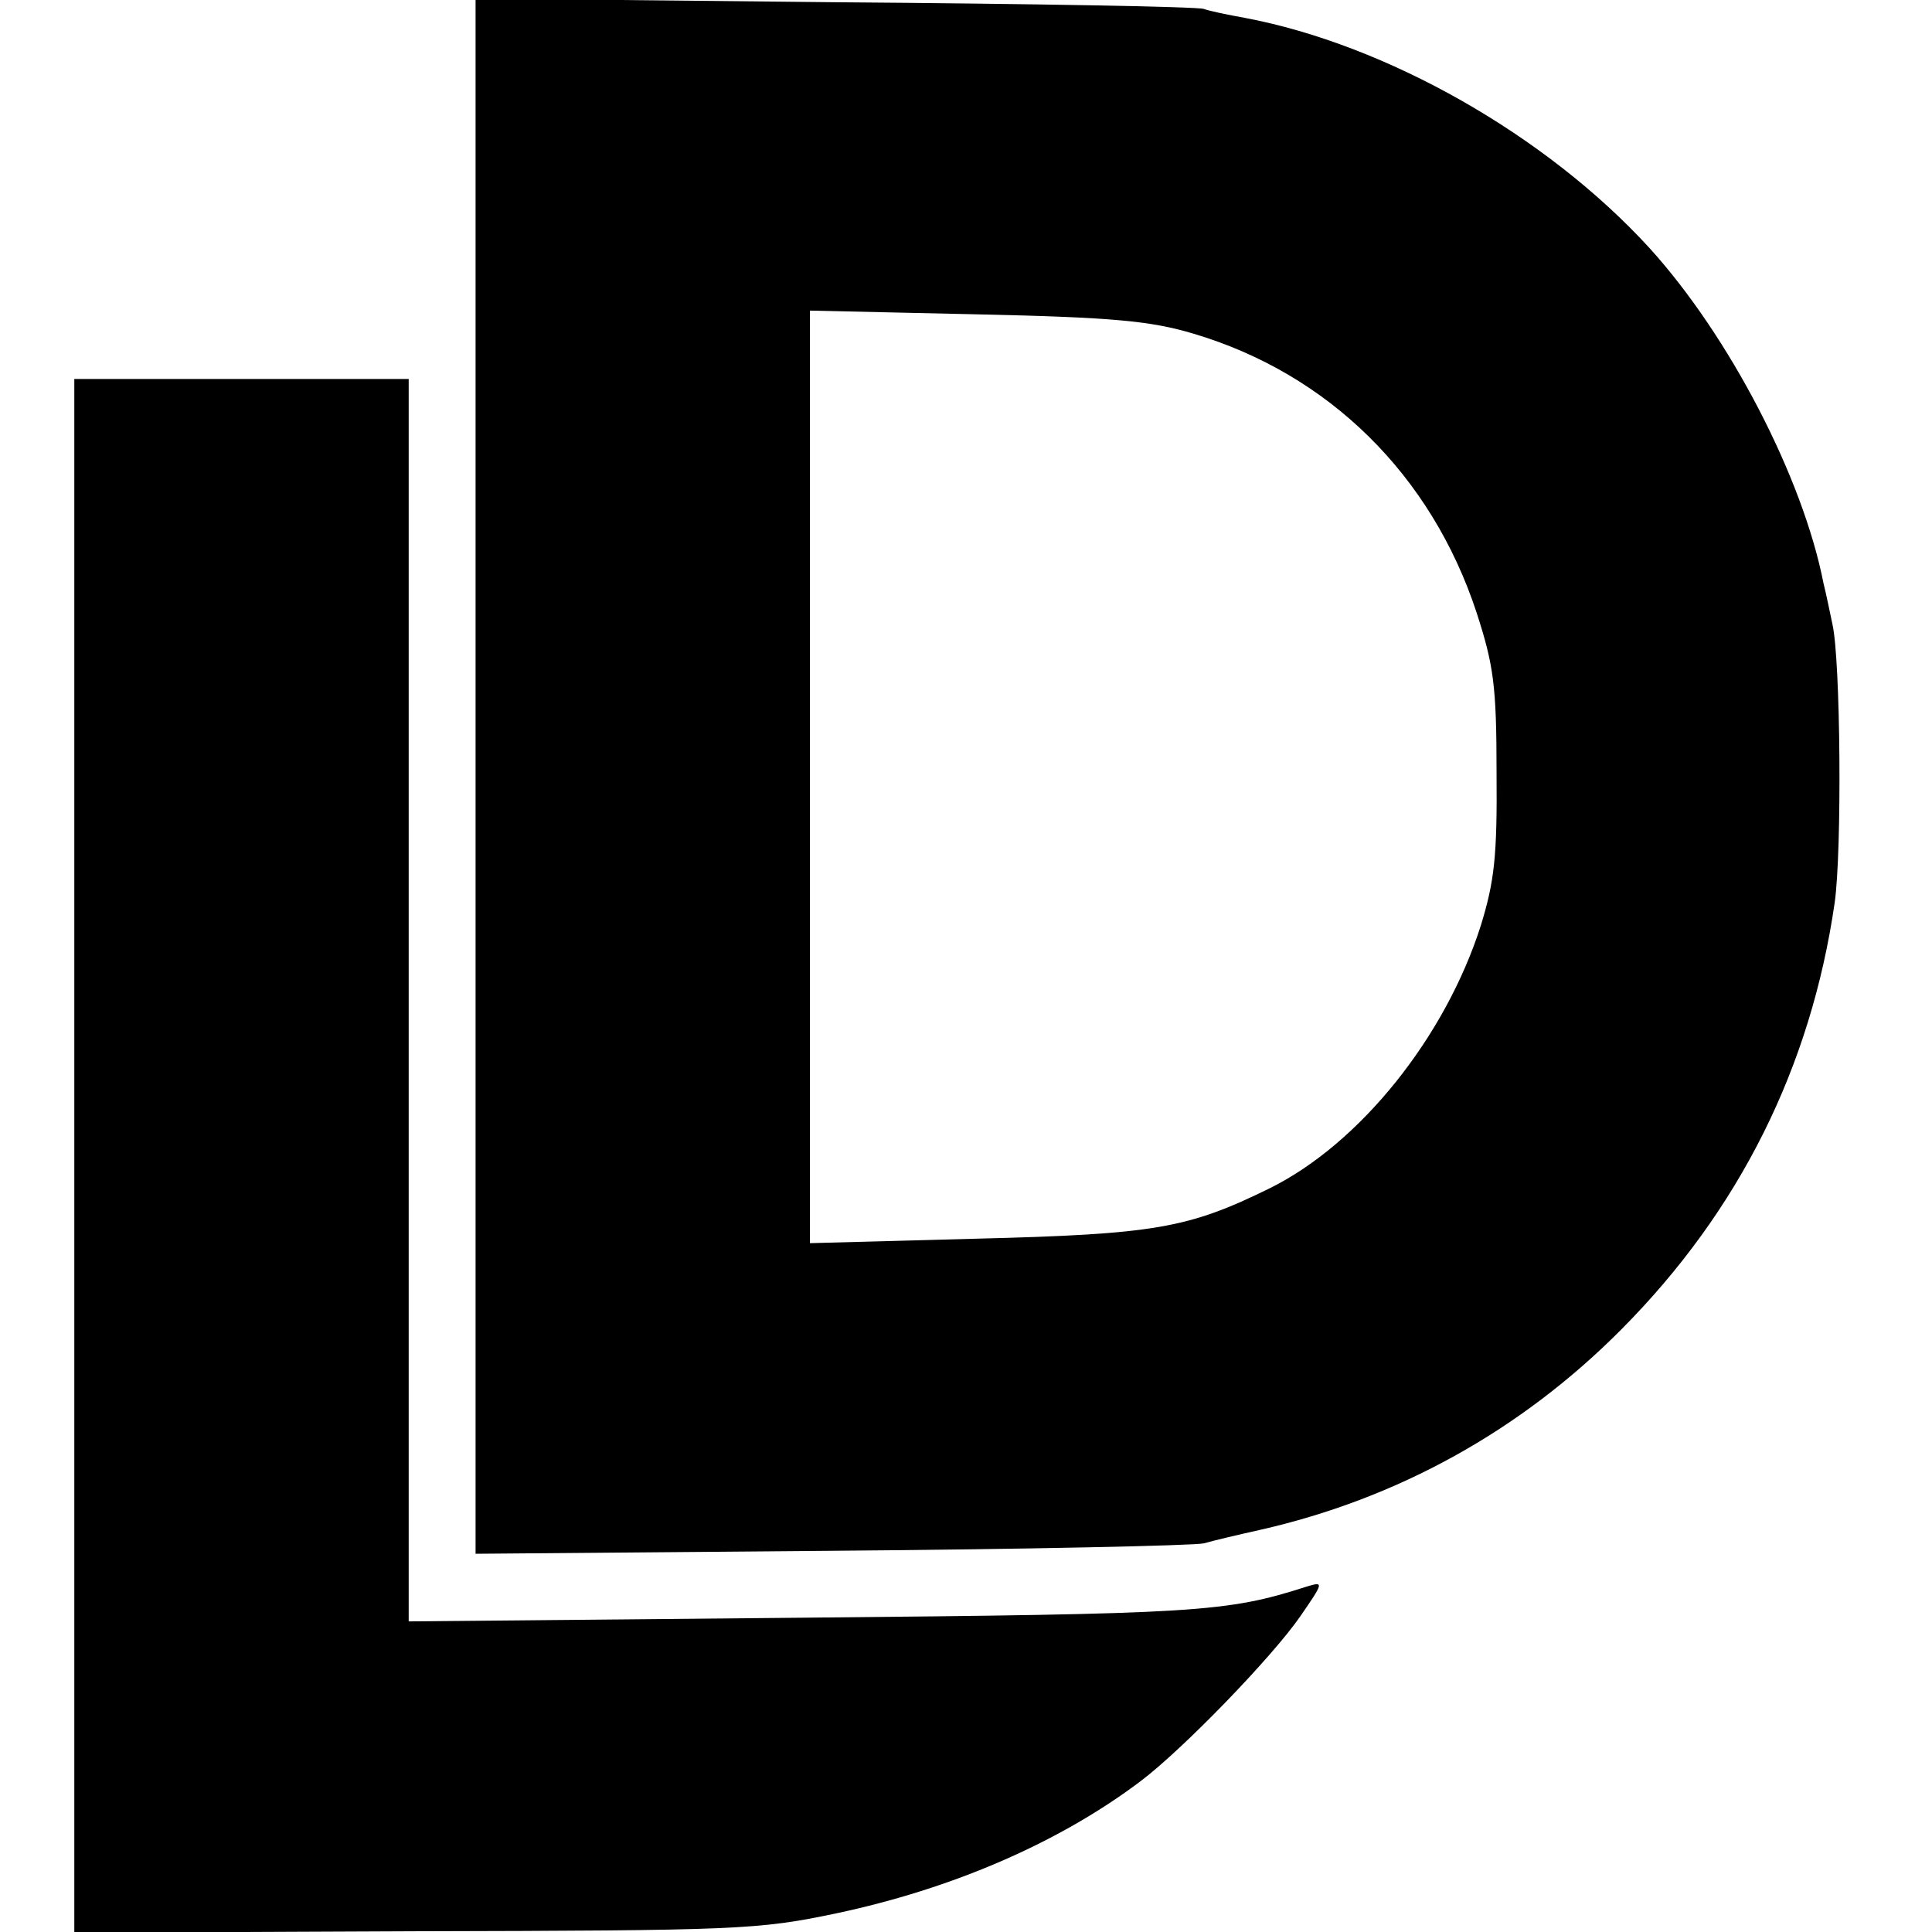
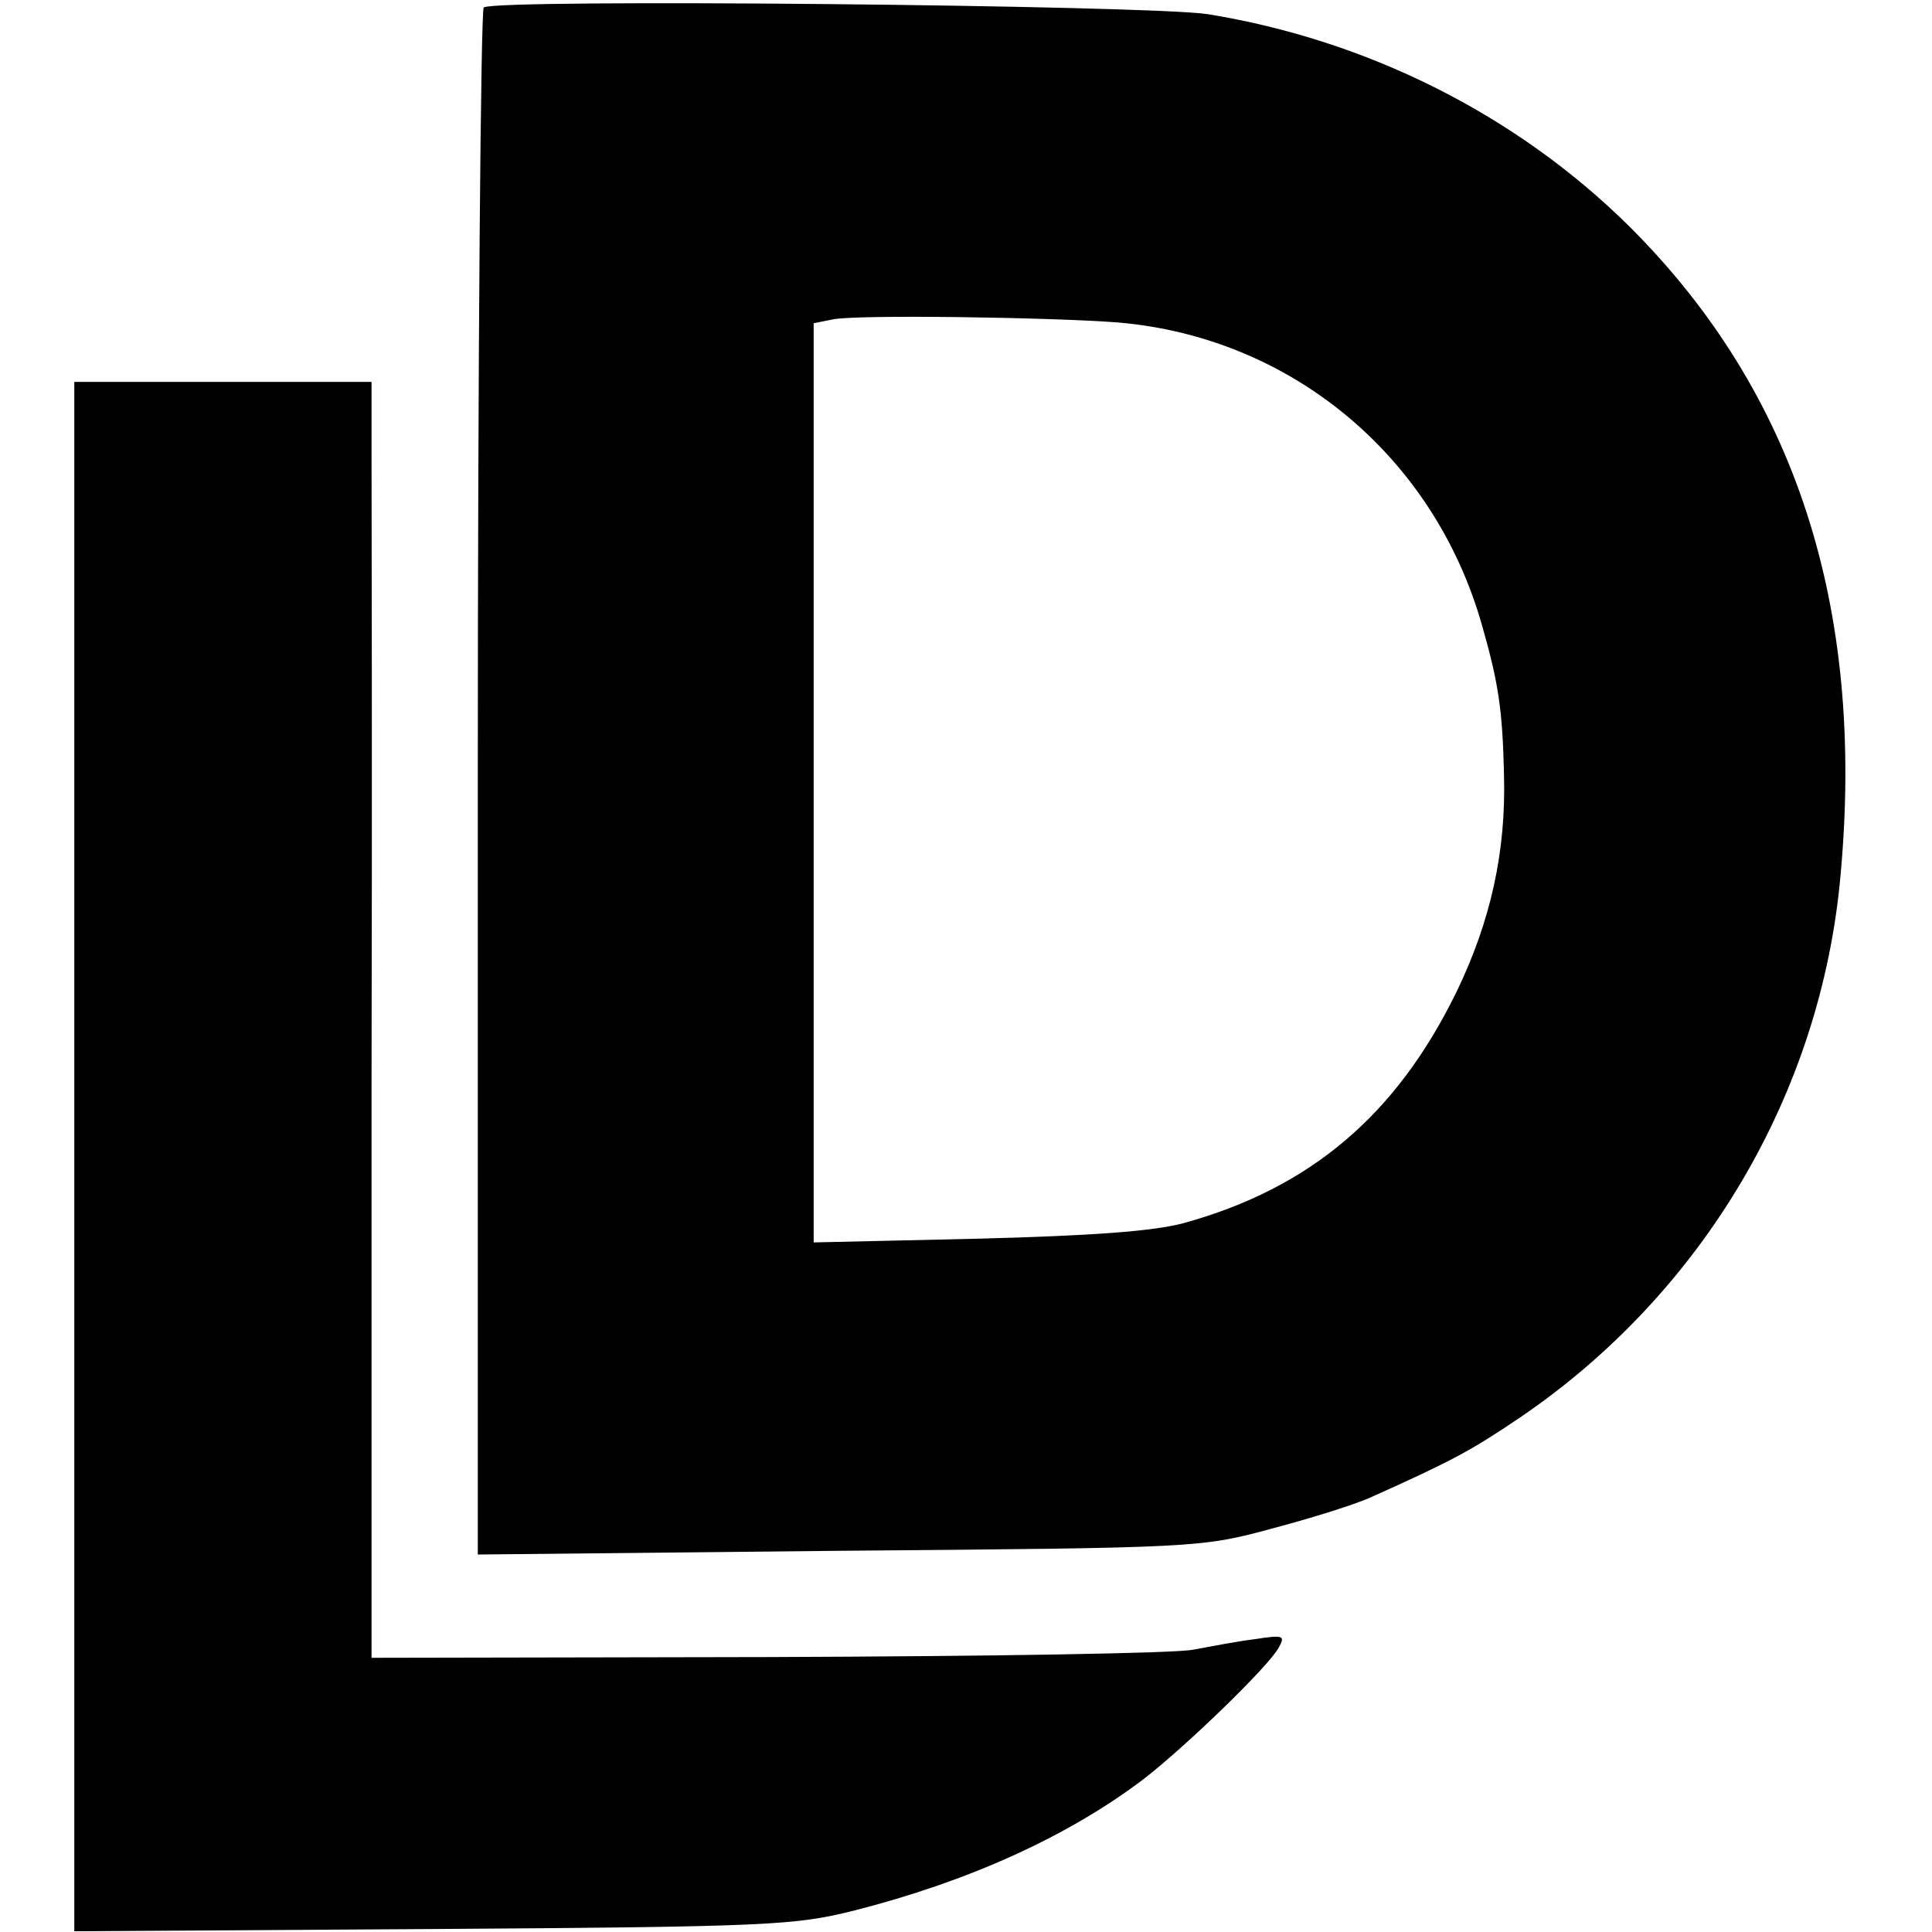
<svg xmlns="http://www.w3.org/2000/svg" version="1.0" width="260pt" height="260pt" viewBox="0 0 260 260" preserveAspectRatio="xMidYMid meet">
  <g transform="translate(0,260) scale(0.1,-0.1)" fill="#000000" stroke="none">
-     <path d="M640 1555 l0 -1046 478 4 c262 2 488 7 502 10 14 4 48 12 75 18 186 42 352 134 487 270 159 160 255 353 287 574 10 70 8 327 -3 375 -3 14 -8 39 -12 55 -28 143 -127 333 -234 451 -139 152 -354 274 -545 310 -22 4 -47 9 -55 12 -8 3 -232 7 -497 9 l-483 5 0 -1047z m966 596 c182 -54 320 -190 381 -375 23 -71 27 -98 27 -216 1 -113 -3 -146 -21 -205 -48 -151 -163 -294 -284 -354 -110 -54 -154 -62 -396 -68 l-223 -6 0 628 0 627 224 -5 c185 -4 235 -9 292 -26z" />
-     <path d="M100 1045 l0 -1046 458 2 c435 1 462 2 567 24 156 33 300 95 410 178 57 43 177 167 215 222 31 45 32 47 9 40 -109 -35 -146 -37 -676 -42 l-533 -5 0 836 0 836 -225 0 -225 0 0 -1045z" />
+     <path d="M651 2590 c-4 -3 -8 -472 -8 -1043 l0 -1039 486 5 c483 4 487 4 583 30 53 14 114 33 135 43 107 48 133 62 198 106 246 167 406 436 432 731 33 361 -61 649 -283 871 -152 151 -353 252 -569 287 -80 12 -956 21 -974 9z m854 -424 c232 -20 424 -179 489 -406 23 -80 28 -116 30 -202 3 -104 -18 -198 -64 -293 -81 -166 -197 -264 -367 -311 -41 -11 -123 -17 -278 -21 l-220 -5 0 618 0 619 25 5 c29 7 296 3 385 -4z" />
+     <path d="M100 1044 l0 -1043 483 3 c454 3 487 5 567 25 153 39 286 99 388 176 56 43 170 153 183 178 9 16 6 17 -33 11 -24 -3 -60 -10 -82 -14 -21 -5 -279 -9 -572 -10 l-534 -1 0 763 c1 420 0 806 0 859 l0 95 -200 0 -200 0 0 -1042z" />
  </g>
</svg>
